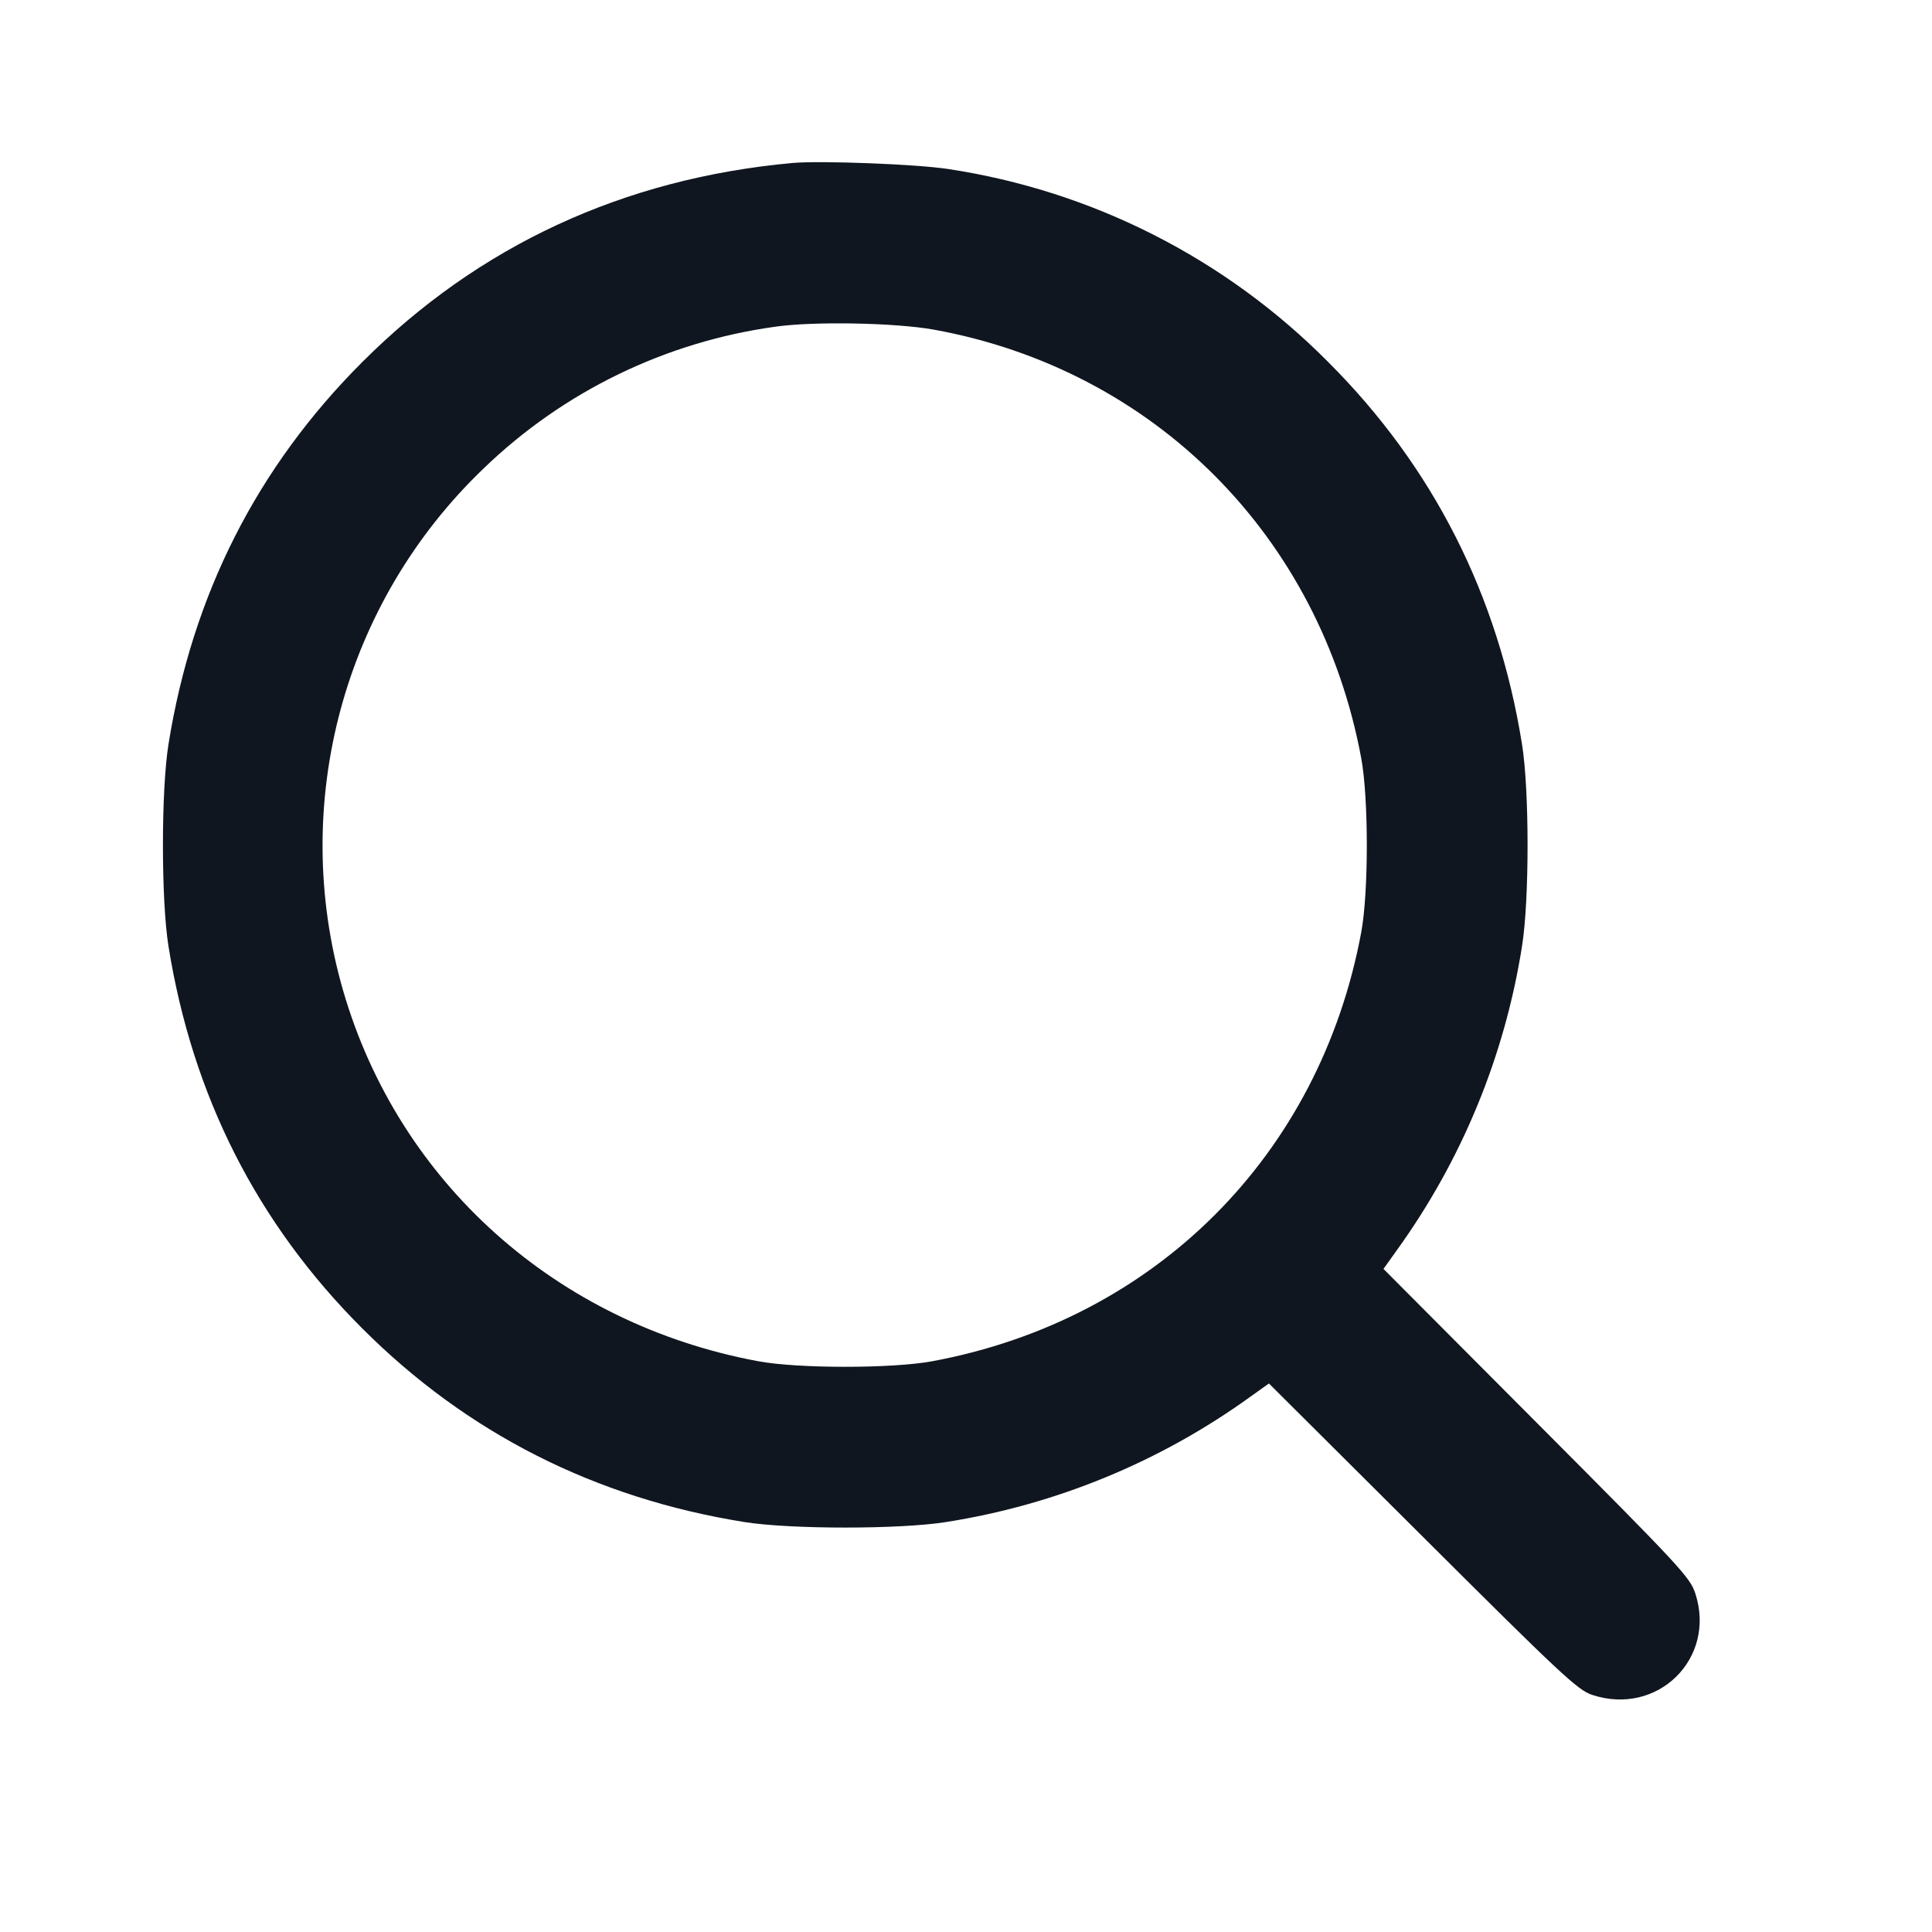
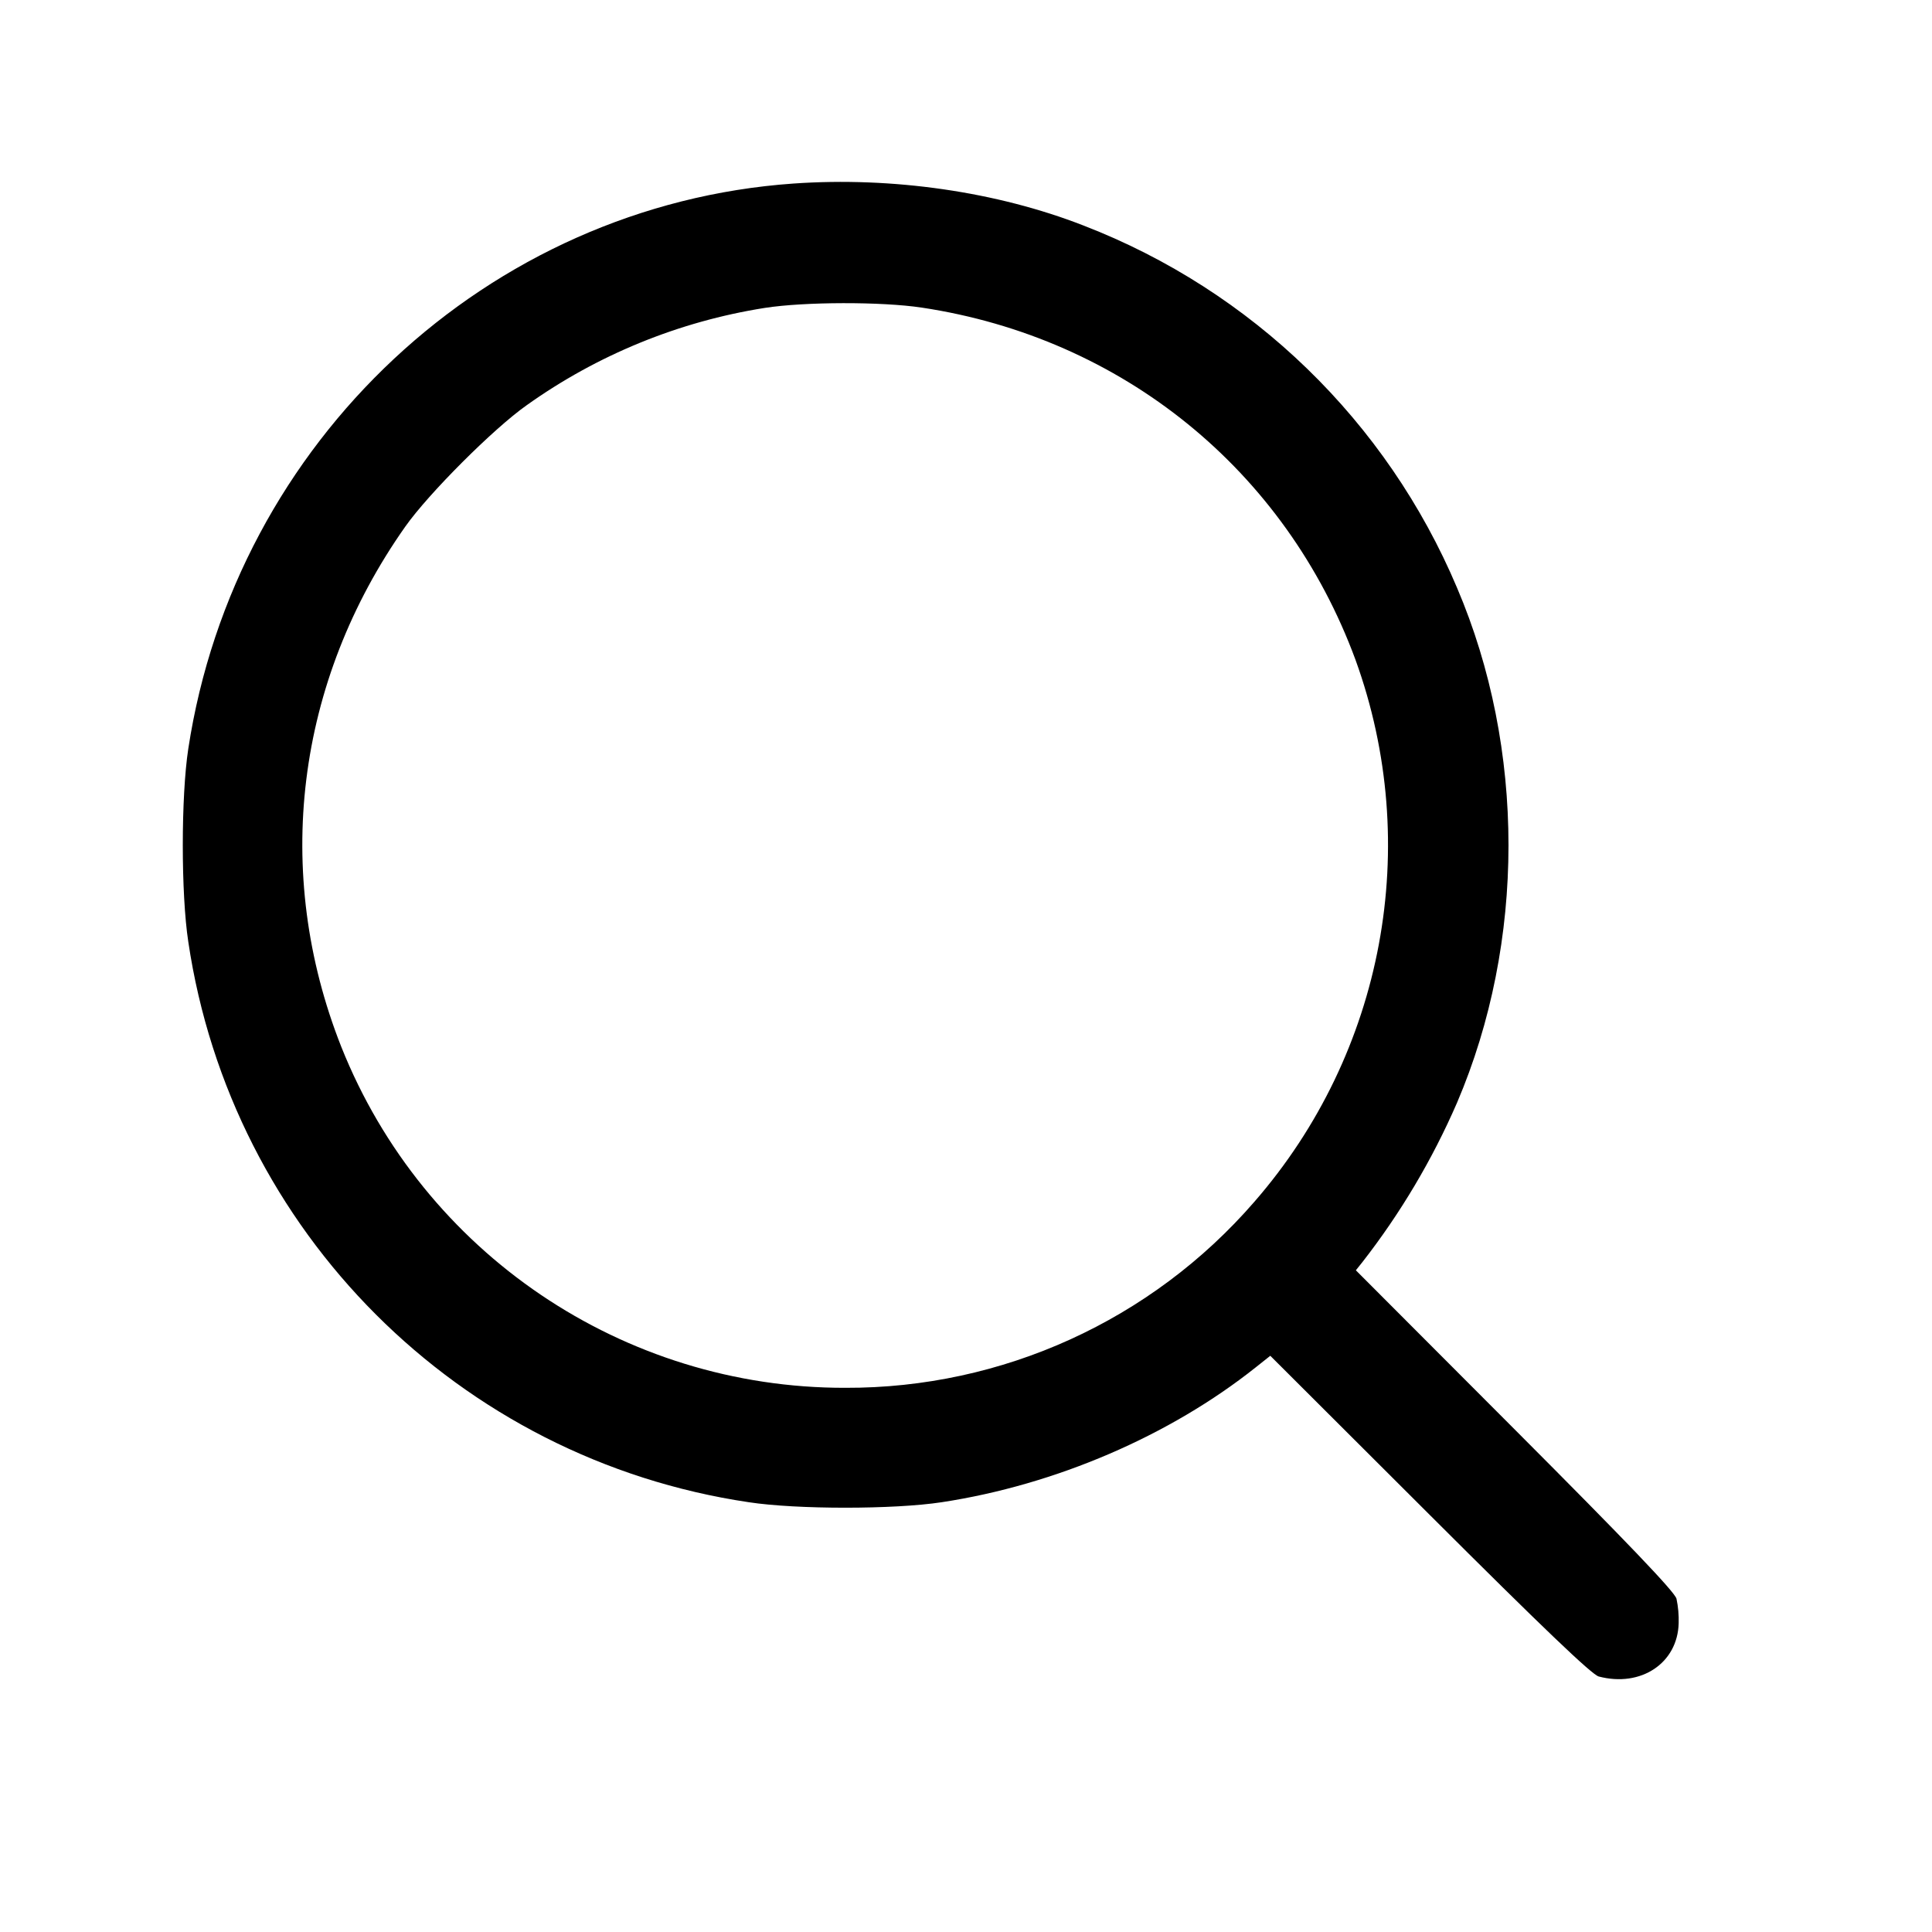
<svg xmlns="http://www.w3.org/2000/svg" width="24" height="24" viewBox="0 0 24 24" fill="none">
-   <path d="M9.84 2.025c-2.094.192-3.893 1.025-5.341 2.474-1.306 1.306-2.108 2.887-2.406 4.746-.092.572-.092 1.938 0 2.51.298 1.859 1.1 3.44 2.406 4.746 1.301 1.302 2.893 2.109 4.746 2.406.572.092 1.938.092 2.51 0a8.79 8.79 0 0 0 3.777-1.556l.231-.165 1.909 1.901c1.714 1.709 1.928 1.909 2.105 1.967.812.27 1.546-.45 1.283-1.259-.066-.202-.189-.334-1.972-2.123l-1.902-1.909.165-.231a8.79 8.79 0 0 0 1.556-3.777c.092-.572.092-1.938 0-2.51-.297-1.853-1.104-3.445-2.406-4.746a8.417 8.417 0 0 0-4.726-2.4c-.391-.06-1.587-.106-1.935-.074m1.761 2.07c2.735.497 4.797 2.564 5.309 5.325.092.495.092 1.665 0 2.16-.514 2.771-2.559 4.816-5.33 5.33-.495.092-1.665.092-2.16 0-2.504-.465-4.468-2.22-5.159-4.609a6.485 6.485 0 0 1 1.747-6.482 6.497 6.497 0 0 1 3.626-1.761c.478-.068 1.49-.049 1.967.037" fill="#10161F" fill-rule="evenodd" />
+   <path d="M9.857 2.28c-3.793.266-6.935 3.201-7.518 7.021-.091.595-.091 1.803 0 2.398a8.265 8.265 0 0 0 6.962 6.962c.595.091 1.803.091 2.398 0 1.413-.215 2.831-.825 3.901-1.676l.18-.143 1.98 1.976c1.401 1.399 2.015 1.986 2.1 2.008.525.138.98-.166.993-.661a1.293 1.293 0 0 0-.027-.305c-.022-.085-.609-.699-2.007-2.1l-1.976-1.98.08-.1a9.15 9.15 0 0 0 1.177-1.982c.852-1.996.852-4.4 0-6.396a8.274 8.274 0 0 0-4.639-4.5c-1.076-.42-2.372-.608-3.604-.522m1.592 1.541c2.494.375 4.521 2.02 5.389 4.374a6.748 6.748 0 0 1-1.255 6.733A6.694 6.694 0 0 1 10.5 17.24a6.727 6.727 0 0 1-6.26-4.235c-.858-2.168-.567-4.533.795-6.464.289-.41 1.096-1.217 1.506-1.506A6.967 6.967 0 0 1 9.5 3.825c.496-.077 1.448-.079 1.949-.004" fill="currentColor" fill-rule="evenodd" />
</svg>
